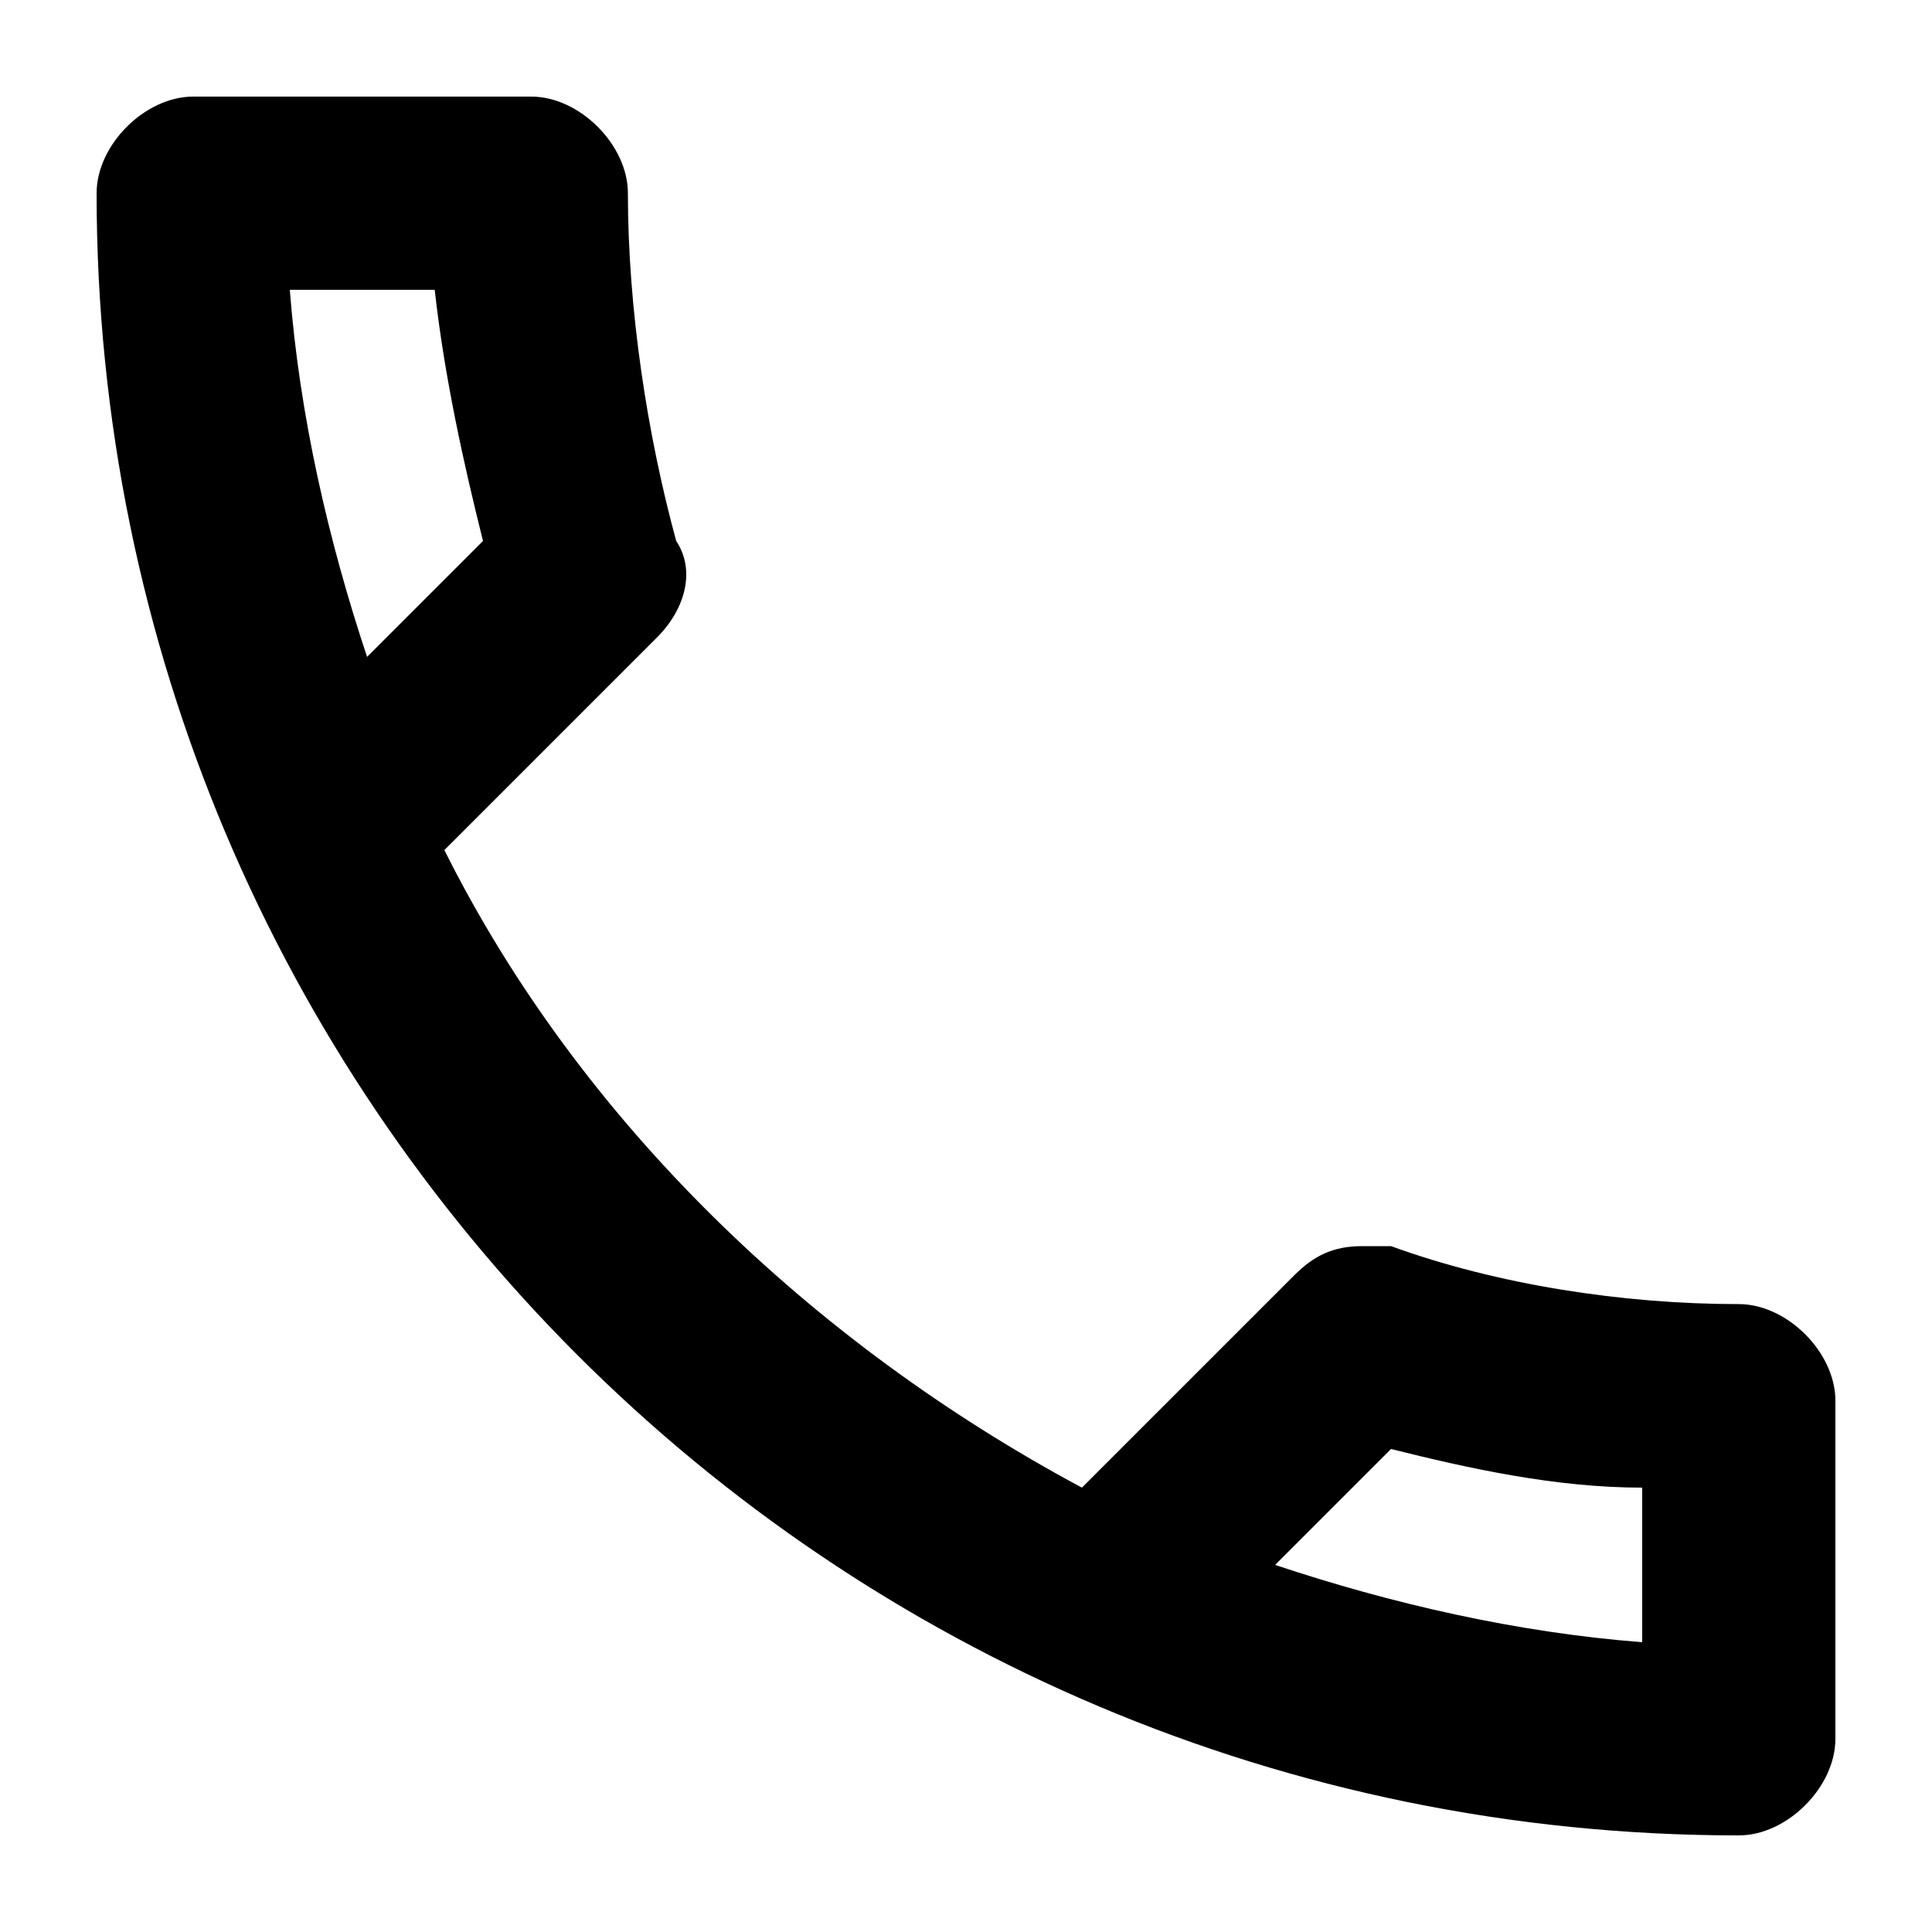
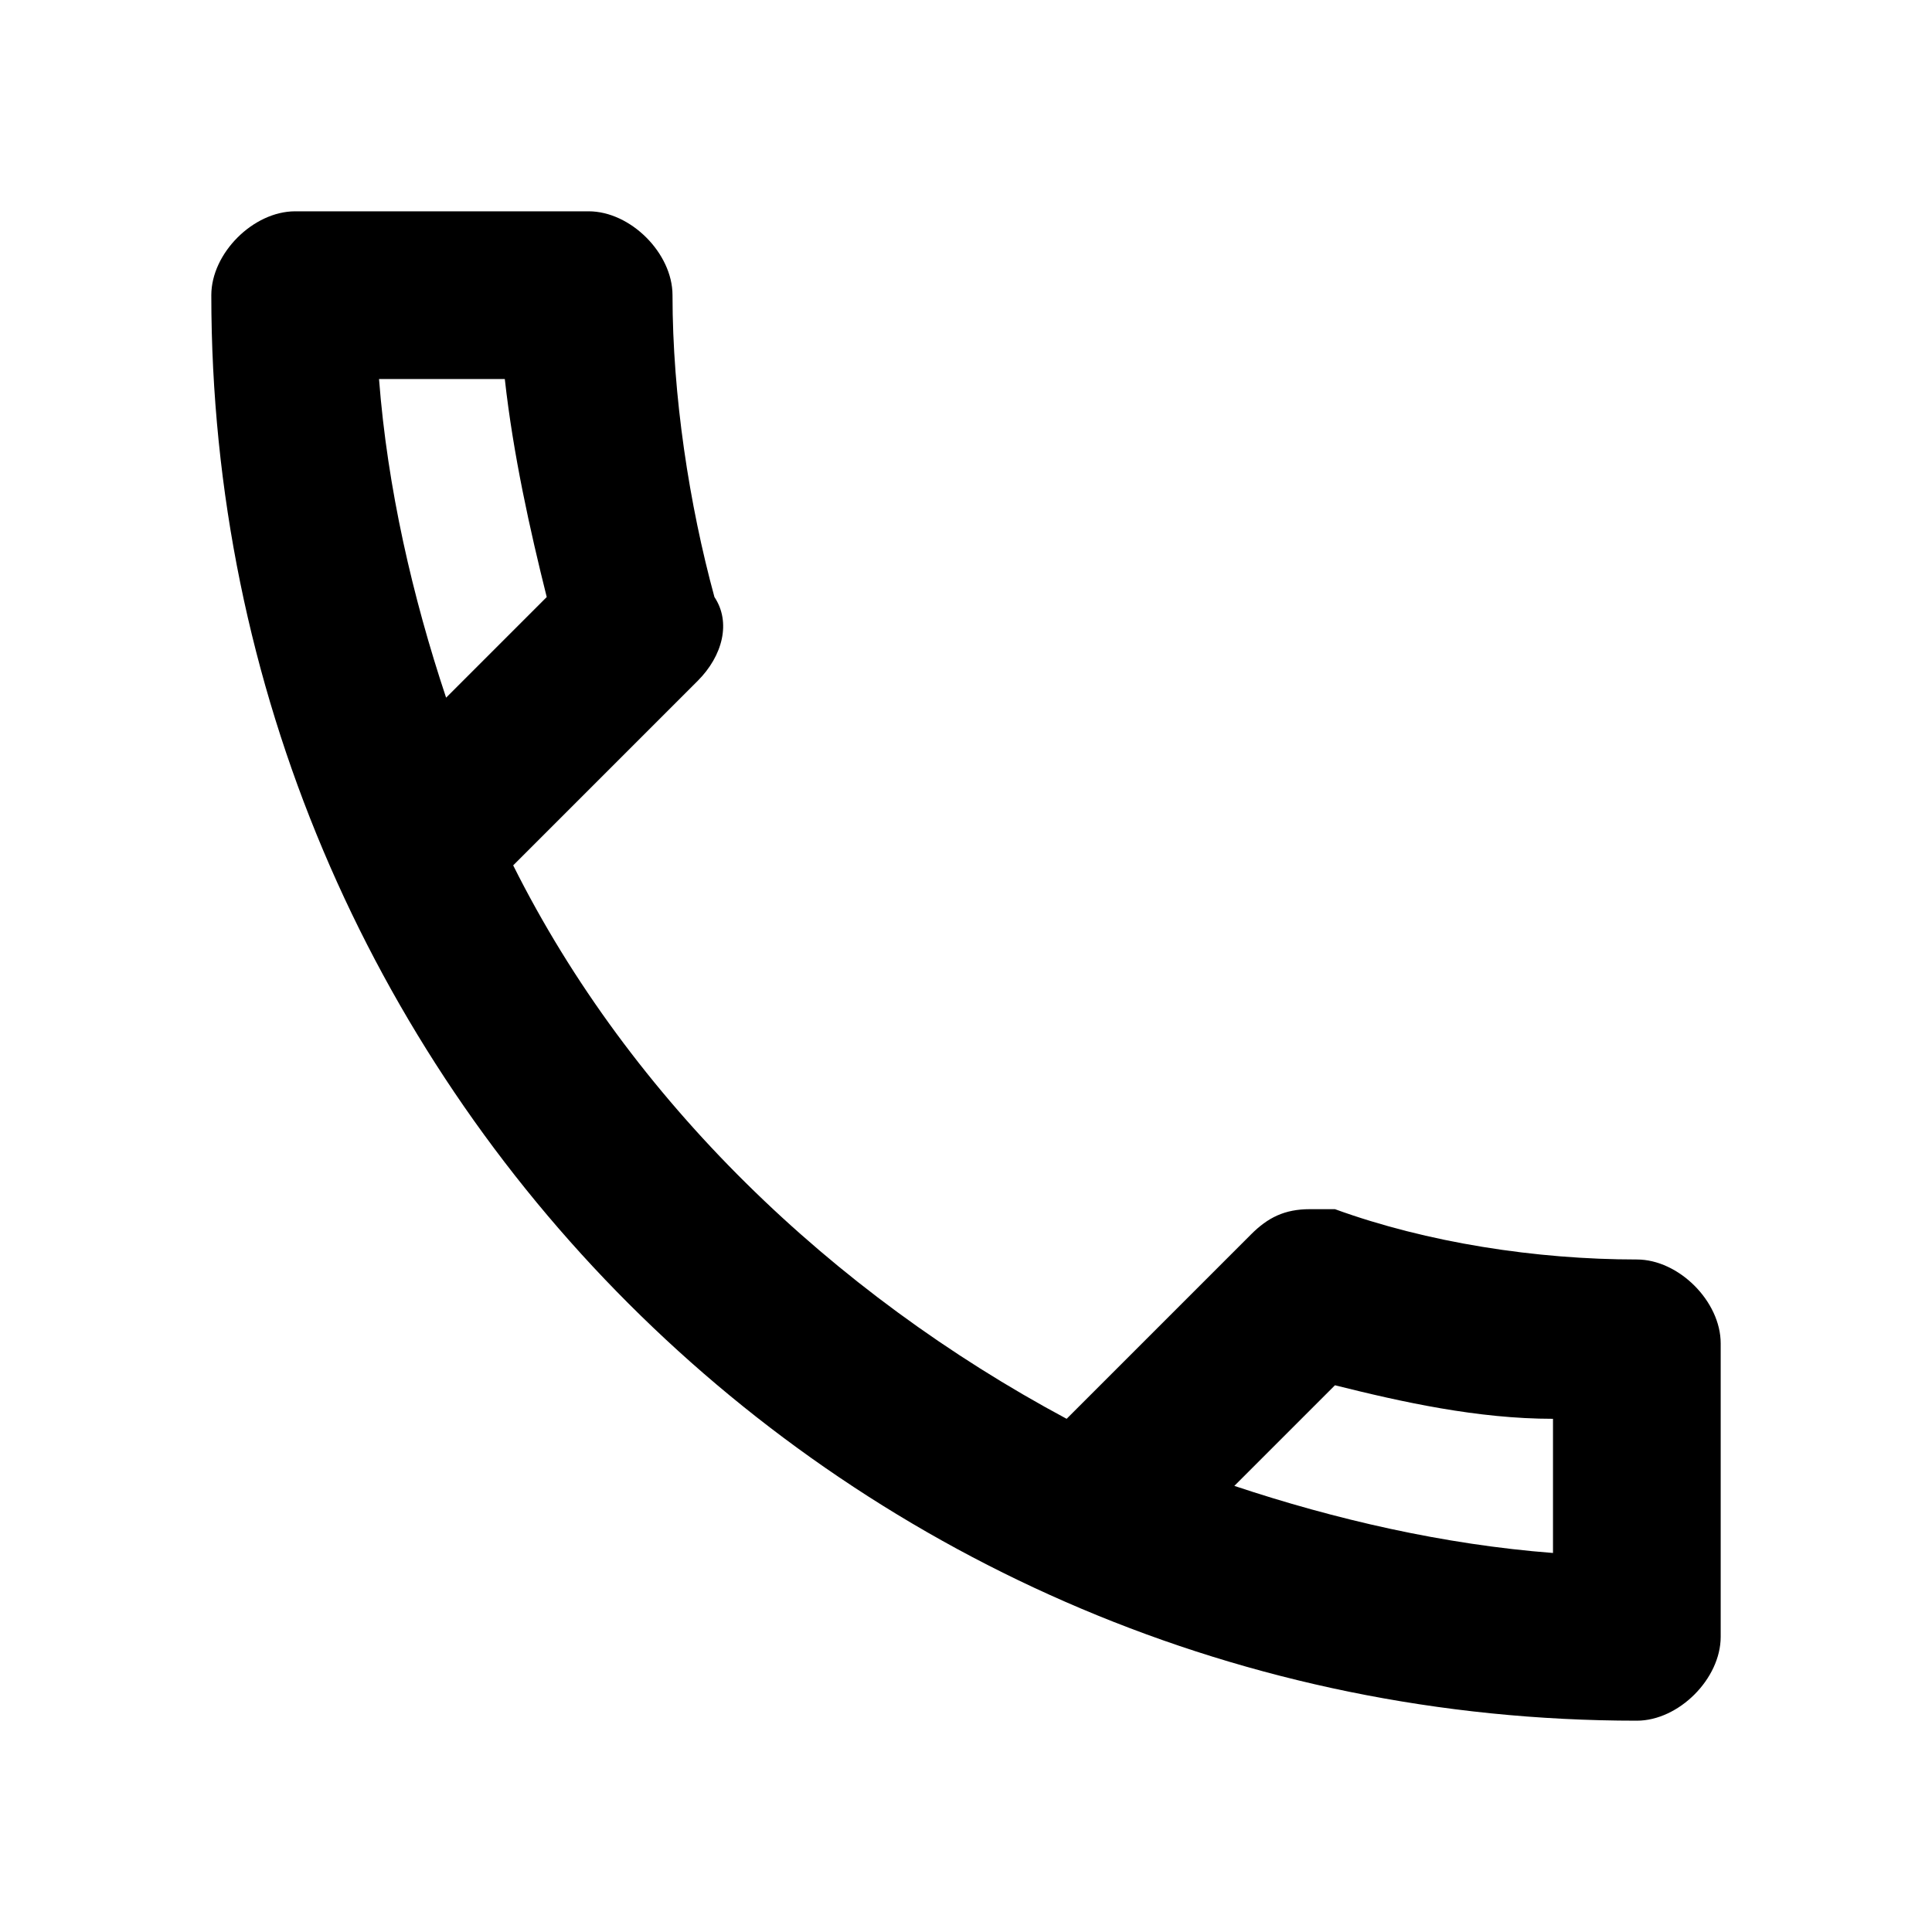
- <svg xmlns="http://www.w3.org/2000/svg" width="500" height="500" viewBox="0 0 500 500">
-   <path d="M450 337.5c-30 0-62.5-5-90-15h-7.5c-7.5 0-12.5 2.5-17.5 7.5l-55 55c-70-37.5-130-95-165-165l55-55c7.5-7.5 10-17.5 5-25-7.5-27.5-12.5-60-12.5-90 0-12.5-12.5-25-25-25H50c-12.5 0-25 12.5-25 25 0 235 190 425 425 425 12.5 0 25-12.5 25-25v-87.5c0-12.5-12.5-25-25-25M75 75h37.5c2.5 22.5 7.5 45 12.5 65l-30 30c-10-30-17.5-62.5-20-95m350 350c-32.5-2.5-65-10-95-20l30-30c20 5 42.5 10 65 10z" />
+ <svg xmlns="http://www.w3.org/2000/svg" width="512" height="512" viewBox="0 0 512 512">
+   <path d="M433.779,333.777c-26.667,0-55.556-4.444-80-13.333h-6.667c-6.667,0-11.111,2.222-15.556,6.667l-48.889,48.889c-62.222-33.333-115.556-84.444-146.667-146.667l48.889-48.889c6.667-6.667,8.889-15.556,4.444-22.222-6.667-24.444-11.111-53.333-11.111-80,0-11.111-11.111-22.222-22.222-22.222h-77.778c-11.111,0-22.222,11.111-22.222,22.222,0,208.889,168.889,377.778,377.778,377.778,11.111,0,22.222-11.111,22.222-22.222v-77.778c0-11.111-11.111-22.222-22.222-22.222M100.445,100.443h33.333c2.222,20,6.667,40,11.111,57.778l-26.667,26.667c-8.889-26.667-15.556-55.556-17.778-84.444M411.557,411.555c-28.889-2.222-57.778-8.889-84.444-17.778l26.667-26.667c17.778,4.444,37.778,8.889,57.778,8.889v35.556h-.001Z" />
</svg>
